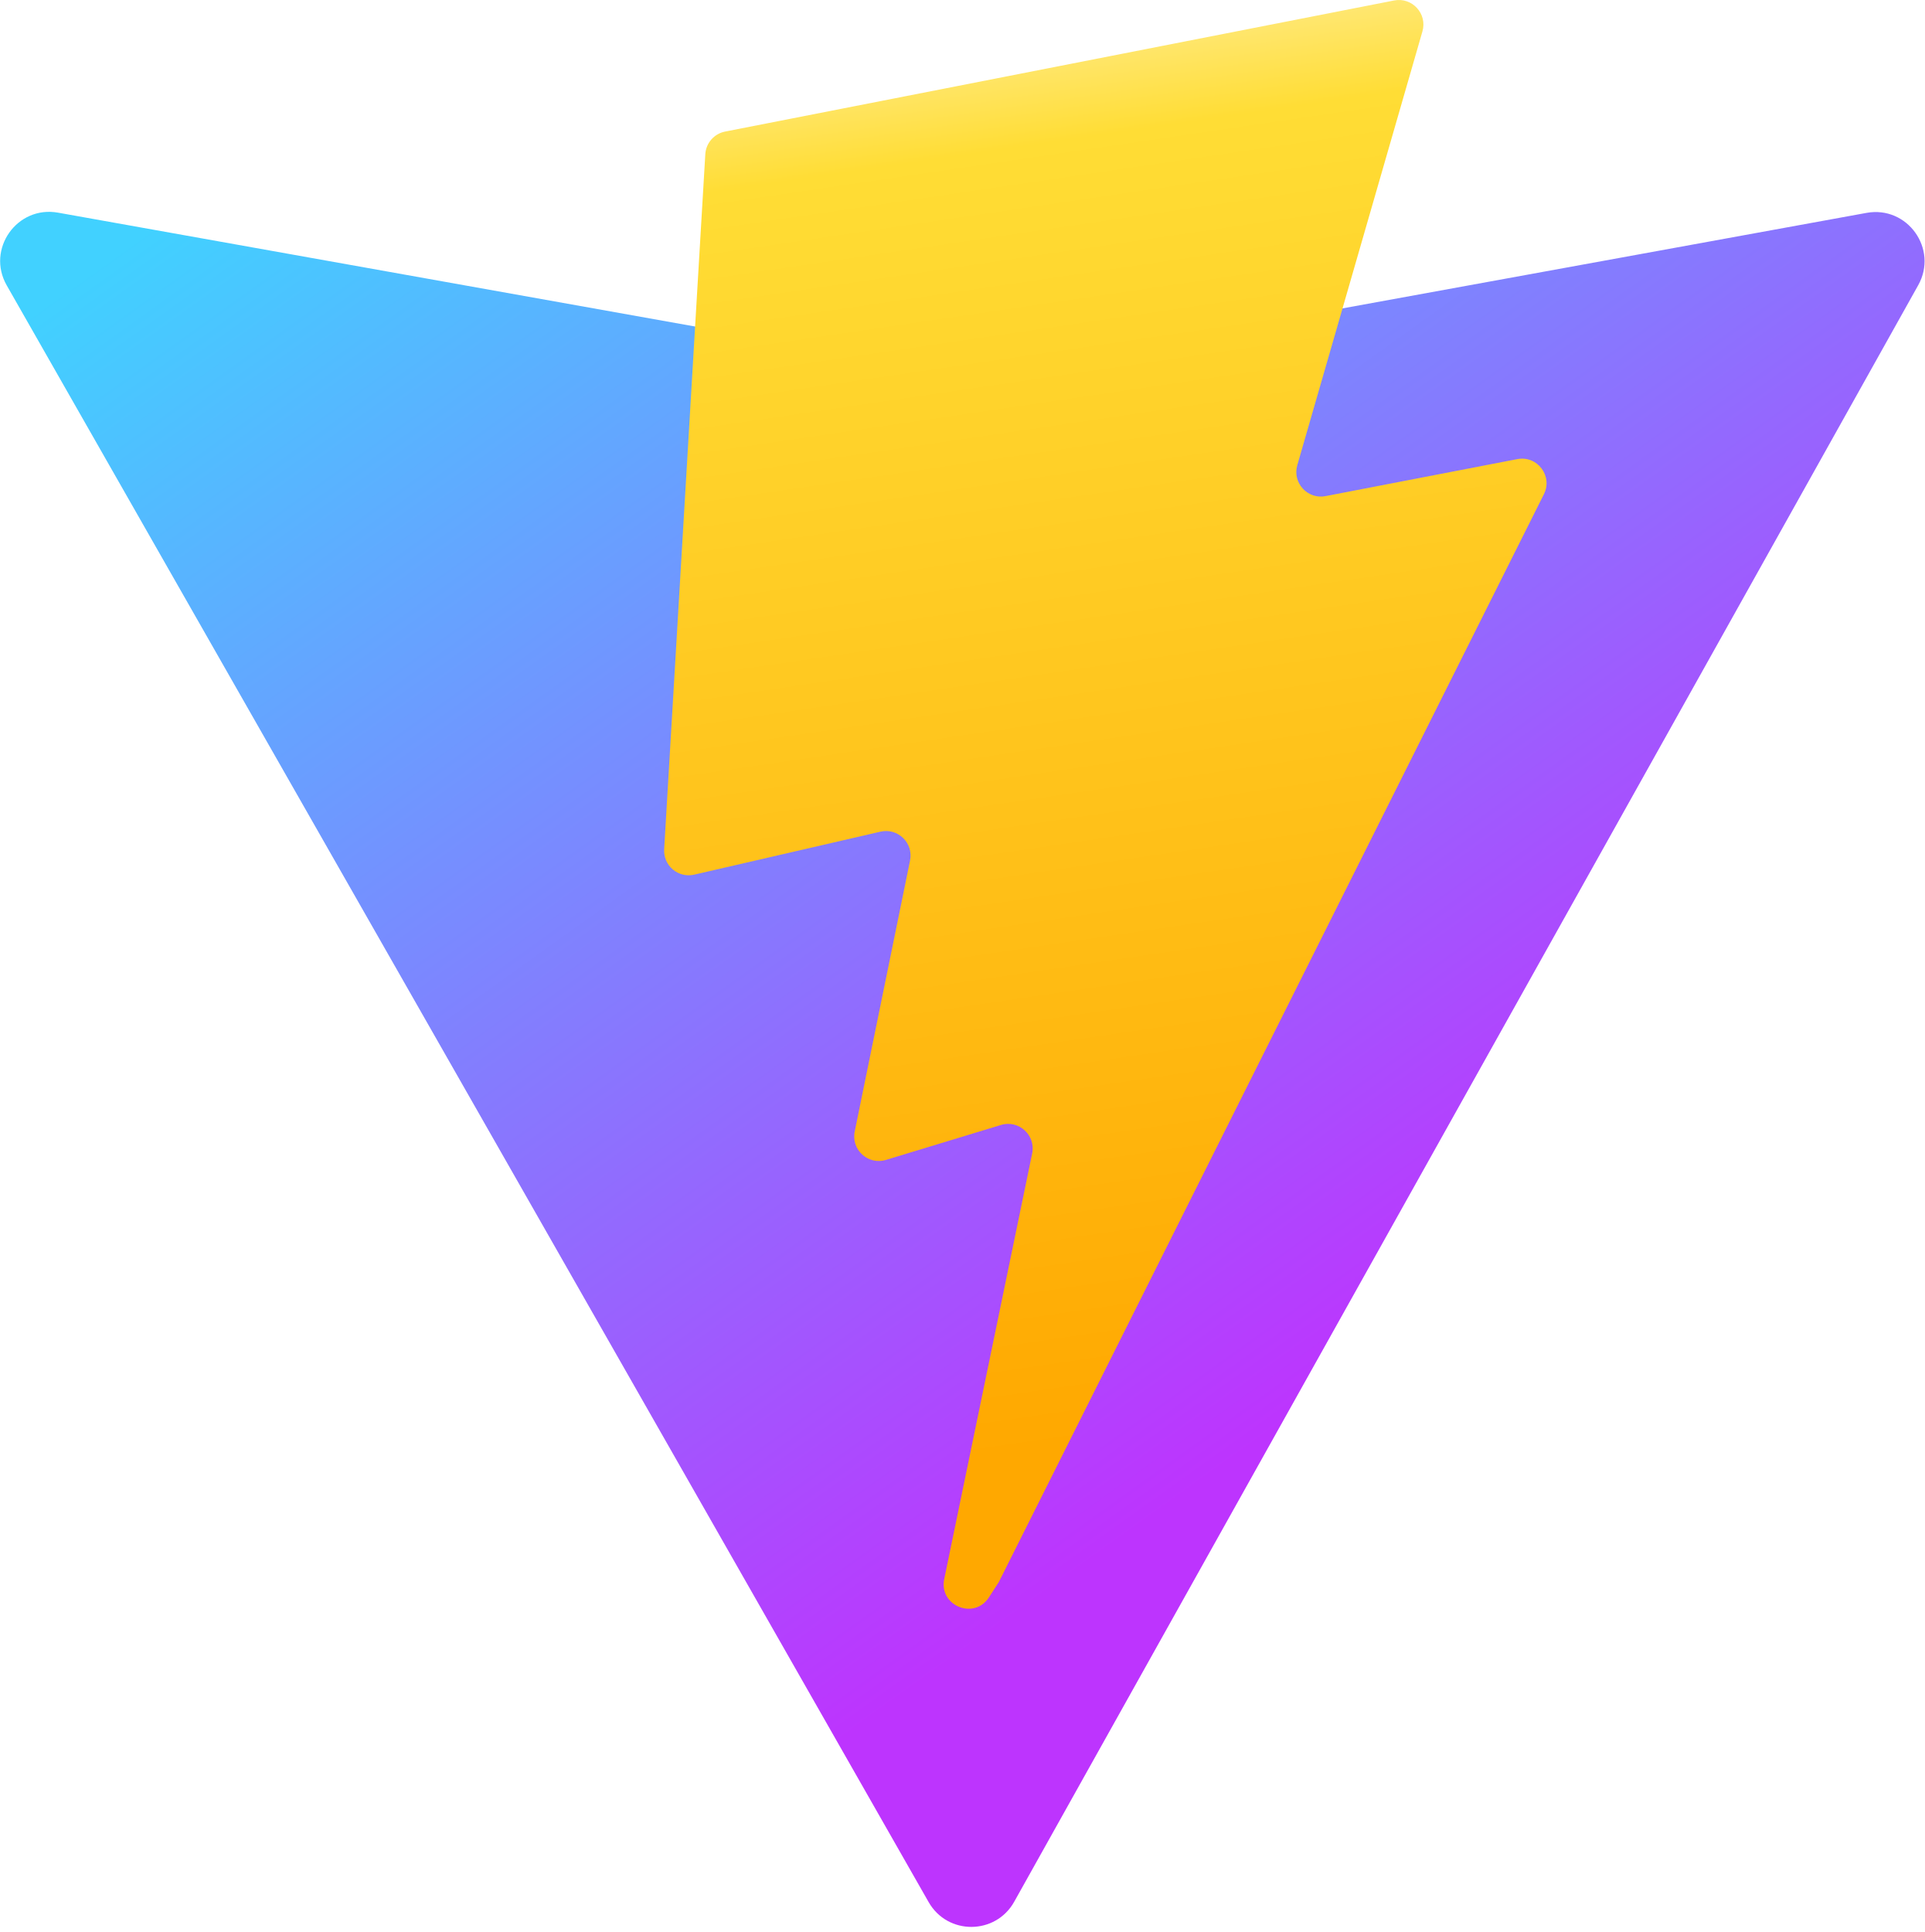
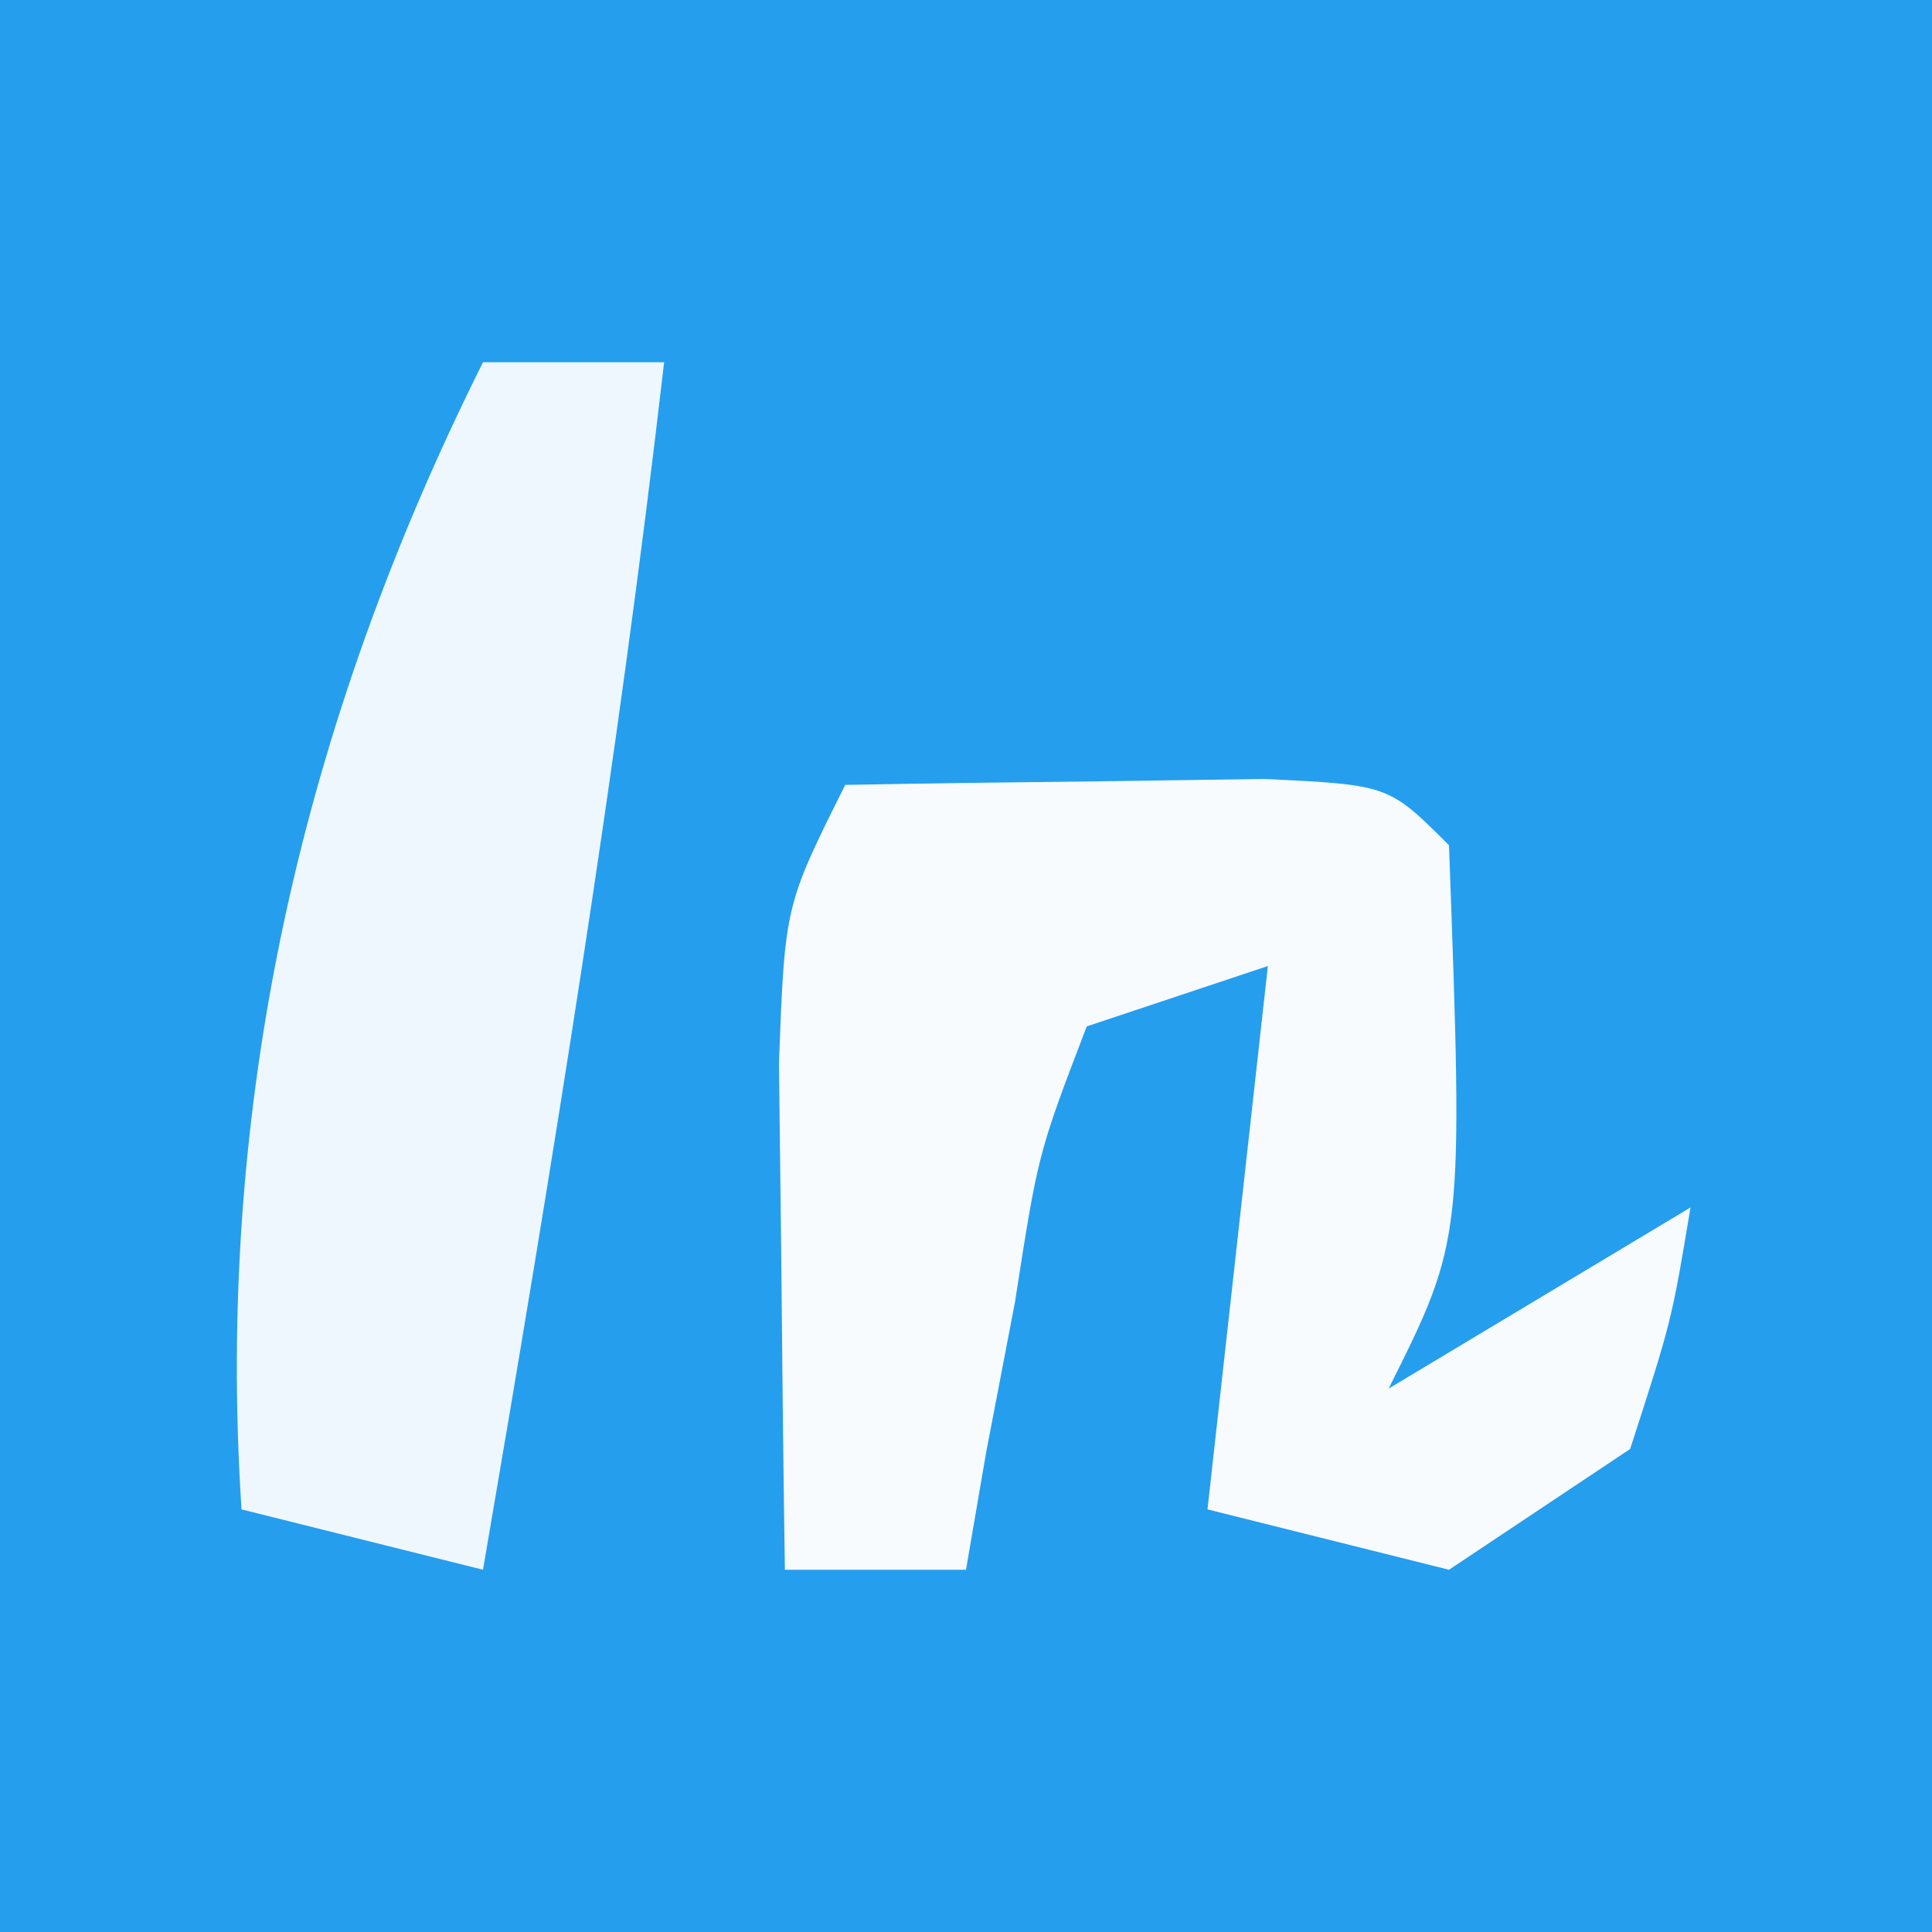
- <svg xmlns="http://www.w3.org/2000/svg" aria-hidden="true" role="img" class="iconify iconify--logos" width="31.88" height="32" preserveAspectRatio="xMidYMid meet" viewBox="0 0 256 257">
-   <defs>
-     <linearGradient id="IconifyId1813088fe1fbc01fb466" x1="-.828%" x2="57.636%" y1="7.652%" y2="78.411%">
-       <stop offset="0%" stop-color="#41D1FF" />
-       <stop offset="100%" stop-color="#BD34FE" />
-     </linearGradient>
-     <linearGradient id="IconifyId1813088fe1fbc01fb467" x1="43.376%" x2="50.316%" y1="2.242%" y2="89.03%">
-       <stop offset="0%" stop-color="#FFEA83" />
-       <stop offset="8.333%" stop-color="#FFDD35" />
-       <stop offset="100%" stop-color="#FFA800" />
-     </linearGradient>
-   </defs>
-   <path fill="url(#IconifyId1813088fe1fbc01fb466)" d="M255.153 37.938L134.897 252.976c-2.483 4.44-8.862 4.466-11.382.048L.875 37.958c-2.746-4.814 1.371-10.646 6.827-9.67l120.385 21.517a6.537 6.537 0 0 0 2.322-.004l117.867-21.483c5.438-.991 9.574 4.796 6.877 9.62Z" />
-   <path fill="url(#IconifyId1813088fe1fbc01fb467)" d="M185.432.063L96.44 17.501a3.268 3.268 0 0 0-2.634 3.014l-5.474 92.456a3.268 3.268 0 0 0 3.997 3.378l24.777-5.718c2.318-.535 4.413 1.507 3.936 3.838l-7.361 36.047c-.495 2.426 1.782 4.5 4.151 3.78l15.304-4.649c2.372-.72 4.652 1.36 4.15 3.788l-11.698 56.621c-.732 3.542 3.979 5.473 5.943 2.437l1.313-2.028l72.516-144.72c1.215-2.423-.88-5.186-3.54-4.672l-25.505 4.922c-2.396.462-4.435-1.77-3.759-4.114l16.646-57.705c.677-2.35-1.37-4.583-3.769-4.113Z" />
+ <svg xmlns="http://www.w3.org/2000/svg" version="1.1" width="32" height="32">
+   <path d="M0 0 C10.56 0 21.12 0 32 0 C32 10.56 32 21.12 32 32 C21.44 32 10.88 32 0 32 C0 21.44 0 10.88 0 0 Z " fill="#259EEE" transform="translate(0,0)" />
+   <path d="M0 0 C1.479 -0.027 2.958 -0.046 4.438 -0.062 C5.261 -0.074 6.085 -0.086 6.934 -0.098 C9 0 9 0 10 1 C10.237 7.525 10.237 7.525 9 10 C10.65 9.01 12.3 8.02 14 7 C13.688 8.875 13.688 8.875 13 11 C12.01 11.66 11.02 12.32 10 13 C8.68 12.67 7.36 12.34 6 12 C6.33 9.03 6.66 6.06 7 3 C6.01 3.33 5.02 3.66 4 4 C3.194 6.106 3.194 6.106 2.812 8.562 C2.654 9.389 2.495 10.215 2.332 11.066 C2.222 11.704 2.113 12.343 2 13 C1.01 13 0.02 13 -1 13 C-1.027 11.208 -1.046 9.417 -1.062 7.625 C-1.074 6.627 -1.086 5.63 -1.098 4.602 C-1 2 -1 2 0 0 Z " fill="#F7FBFE" transform="translate(14,13)" />
+   <path d="M0 0 C0.99 0 1.98 0 3 0 C2.226 6.708 1.142 13.346 0 20 C-1.32 19.67 -2.64 19.34 -4 19 C-4.436 12.311 -3.009 6.019 0 0 Z " fill="#EEF7FD" transform="translate(8,6)" />
</svg>
